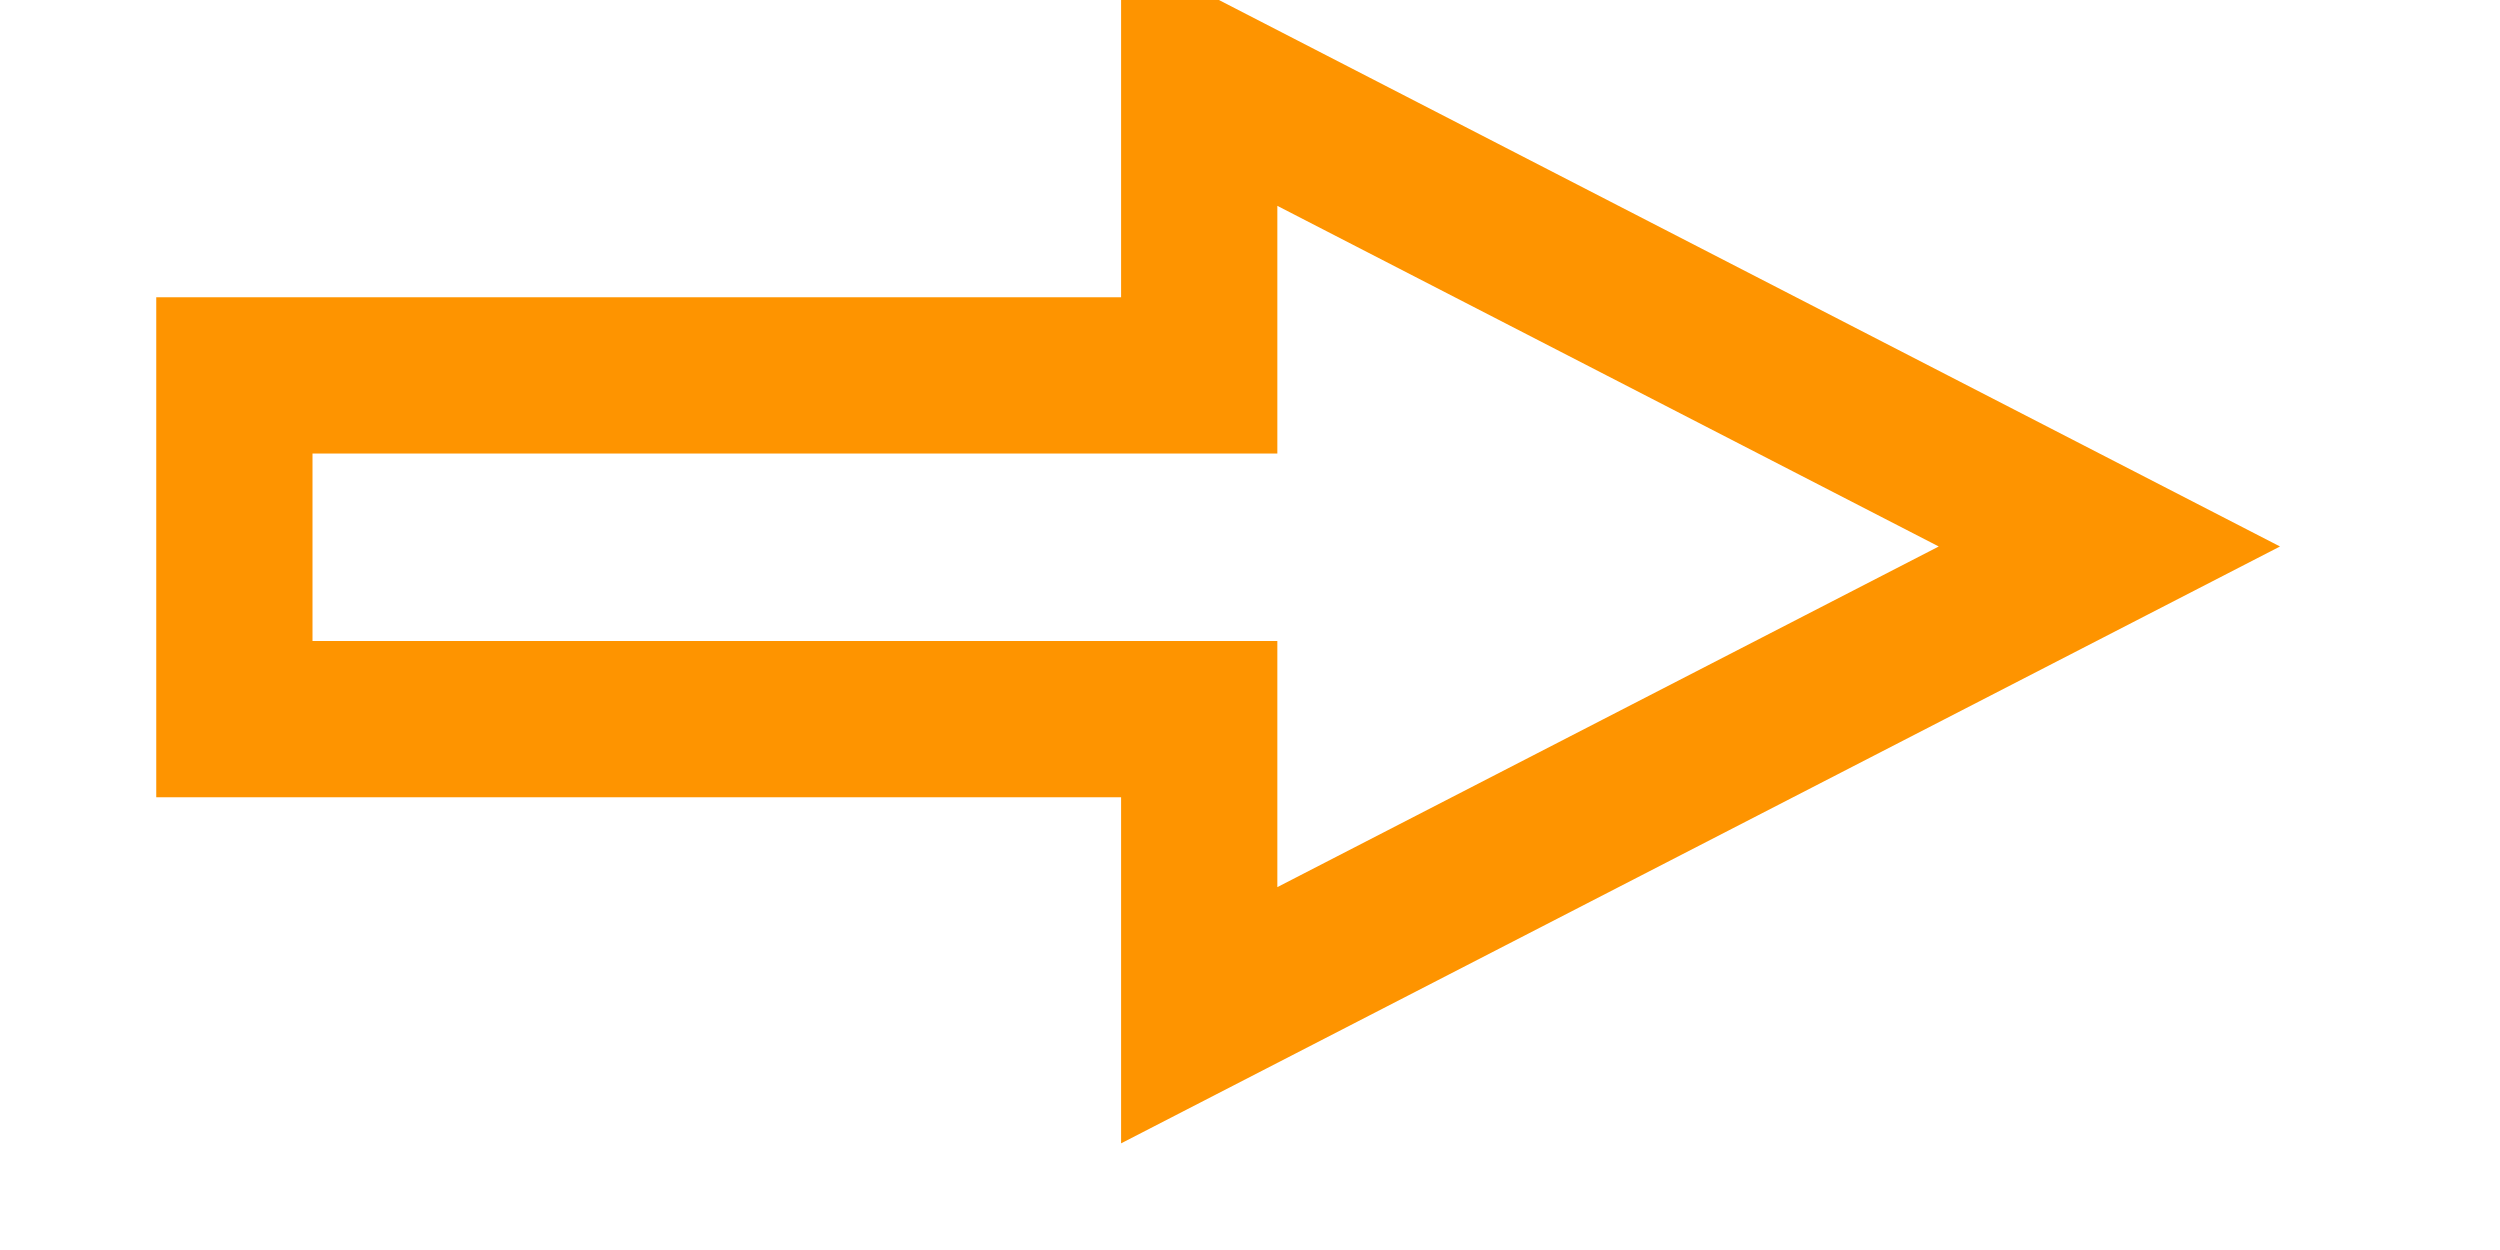
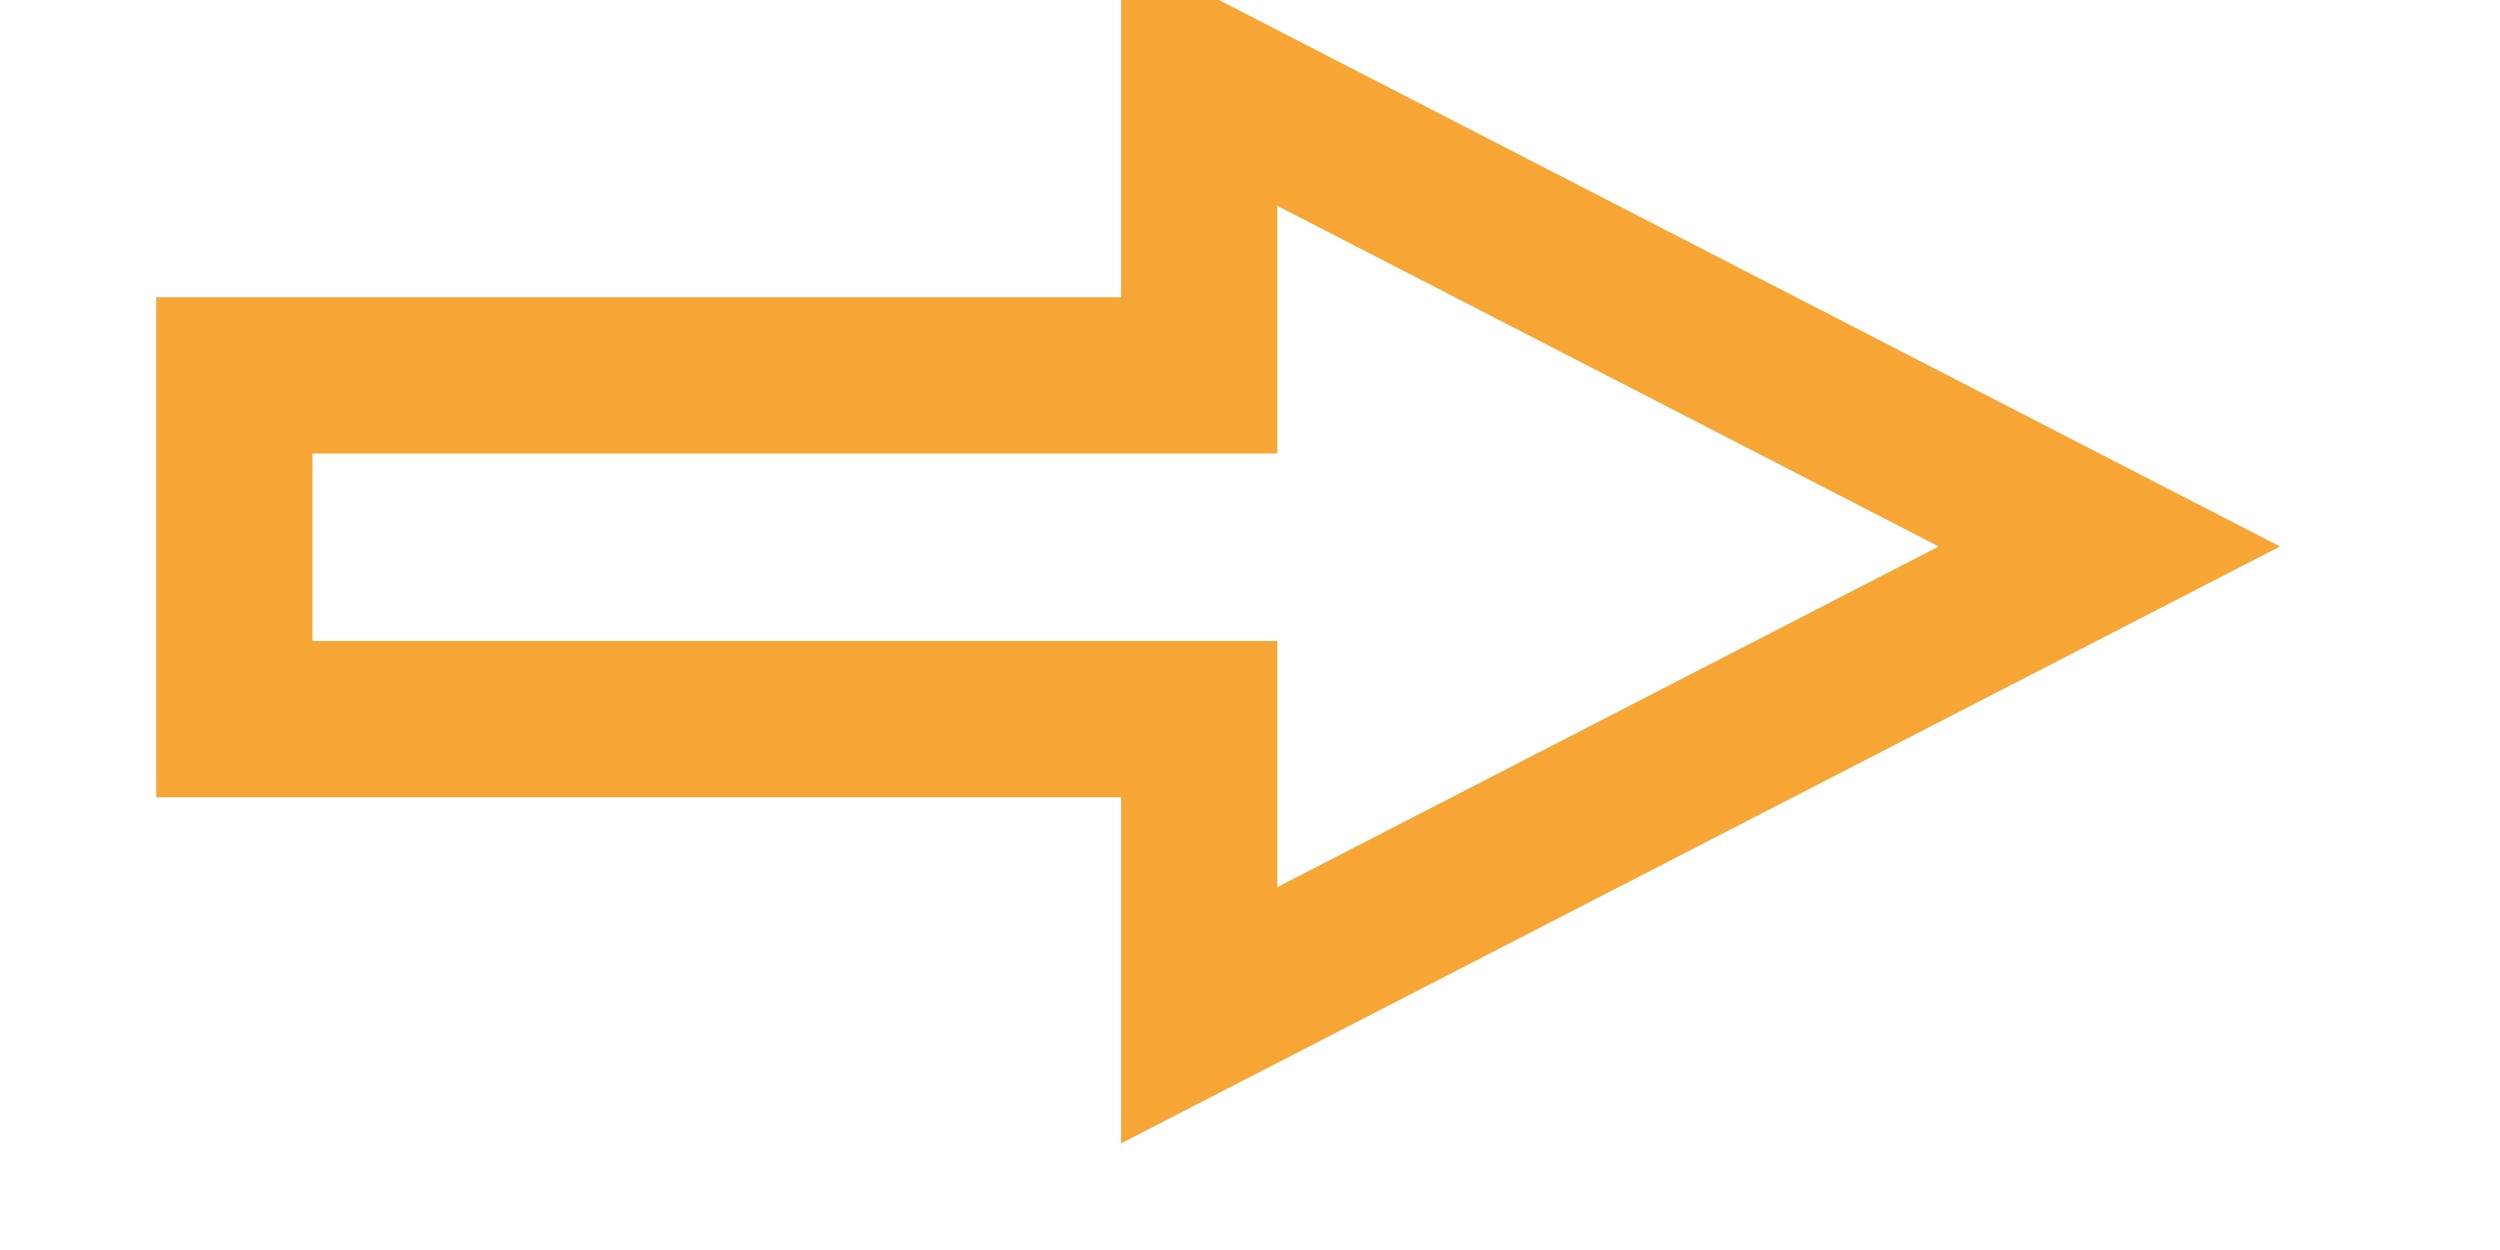
<svg xmlns="http://www.w3.org/2000/svg" xmlns:xlink="http://www.w3.org/1999/xlink" version="1.1" preserveAspectRatio="xMidYMid meet" viewBox="111.81 205.275 28 16" width="24" height="12">
  <defs>
    <path d="M125.16 218.27L136.81 212.27L125.16 206.27L125.16 210.08L112.81 210.08L112.81 214.48L125.16 214.48L125.16 218.27Z" id="c3p2jgEgwd" />
  </defs>
  <g>
    <g>
      <use xlink:href="#c3p2jgEgwd" opacity="1" fill="#9ecf69" fill-opacity="0" />
      <g>
-         <use xlink:href="#c3p2jgEgwd" opacity="1" fill-opacity="0" stroke="#fe9400" stroke-width="2" stroke-opacity="1" />
+         <use xlink:href="#c3p2jgEgwd" opacity="1" fill-opacity="0" stroke="#f7a635" stroke-width="2" stroke-opacity="1" />
      </g>
    </g>
  </g>
</svg>
